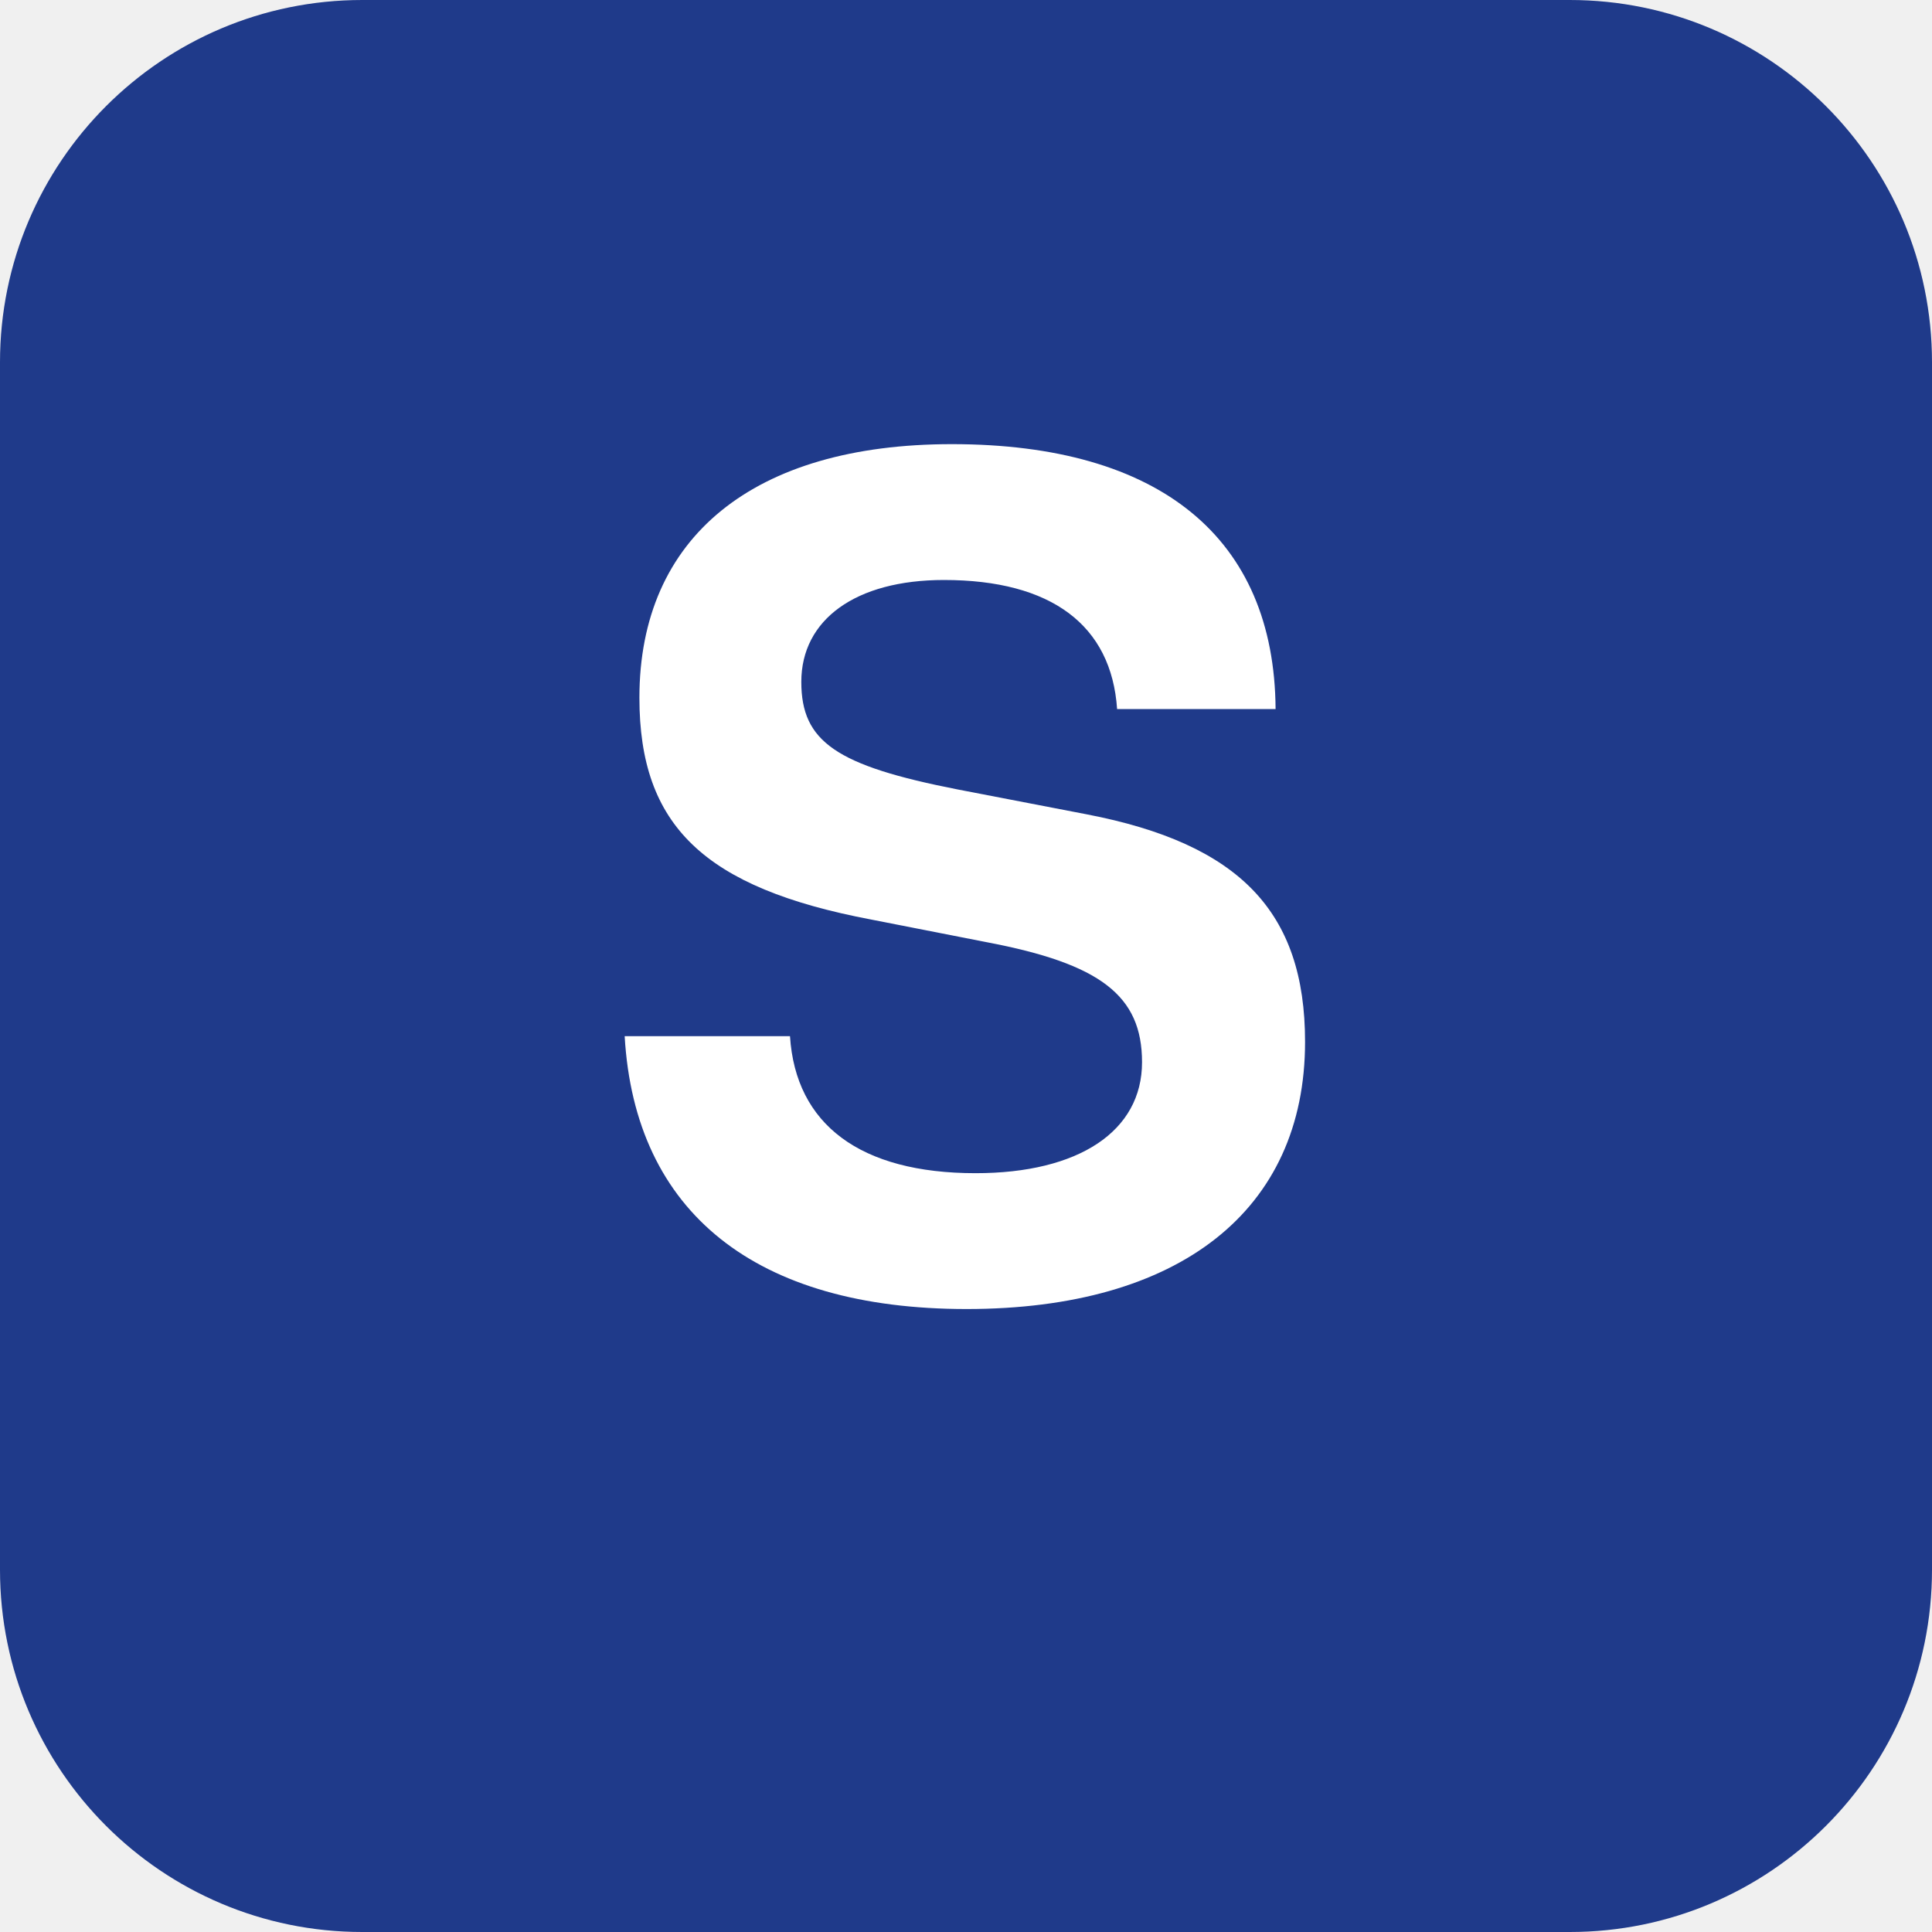
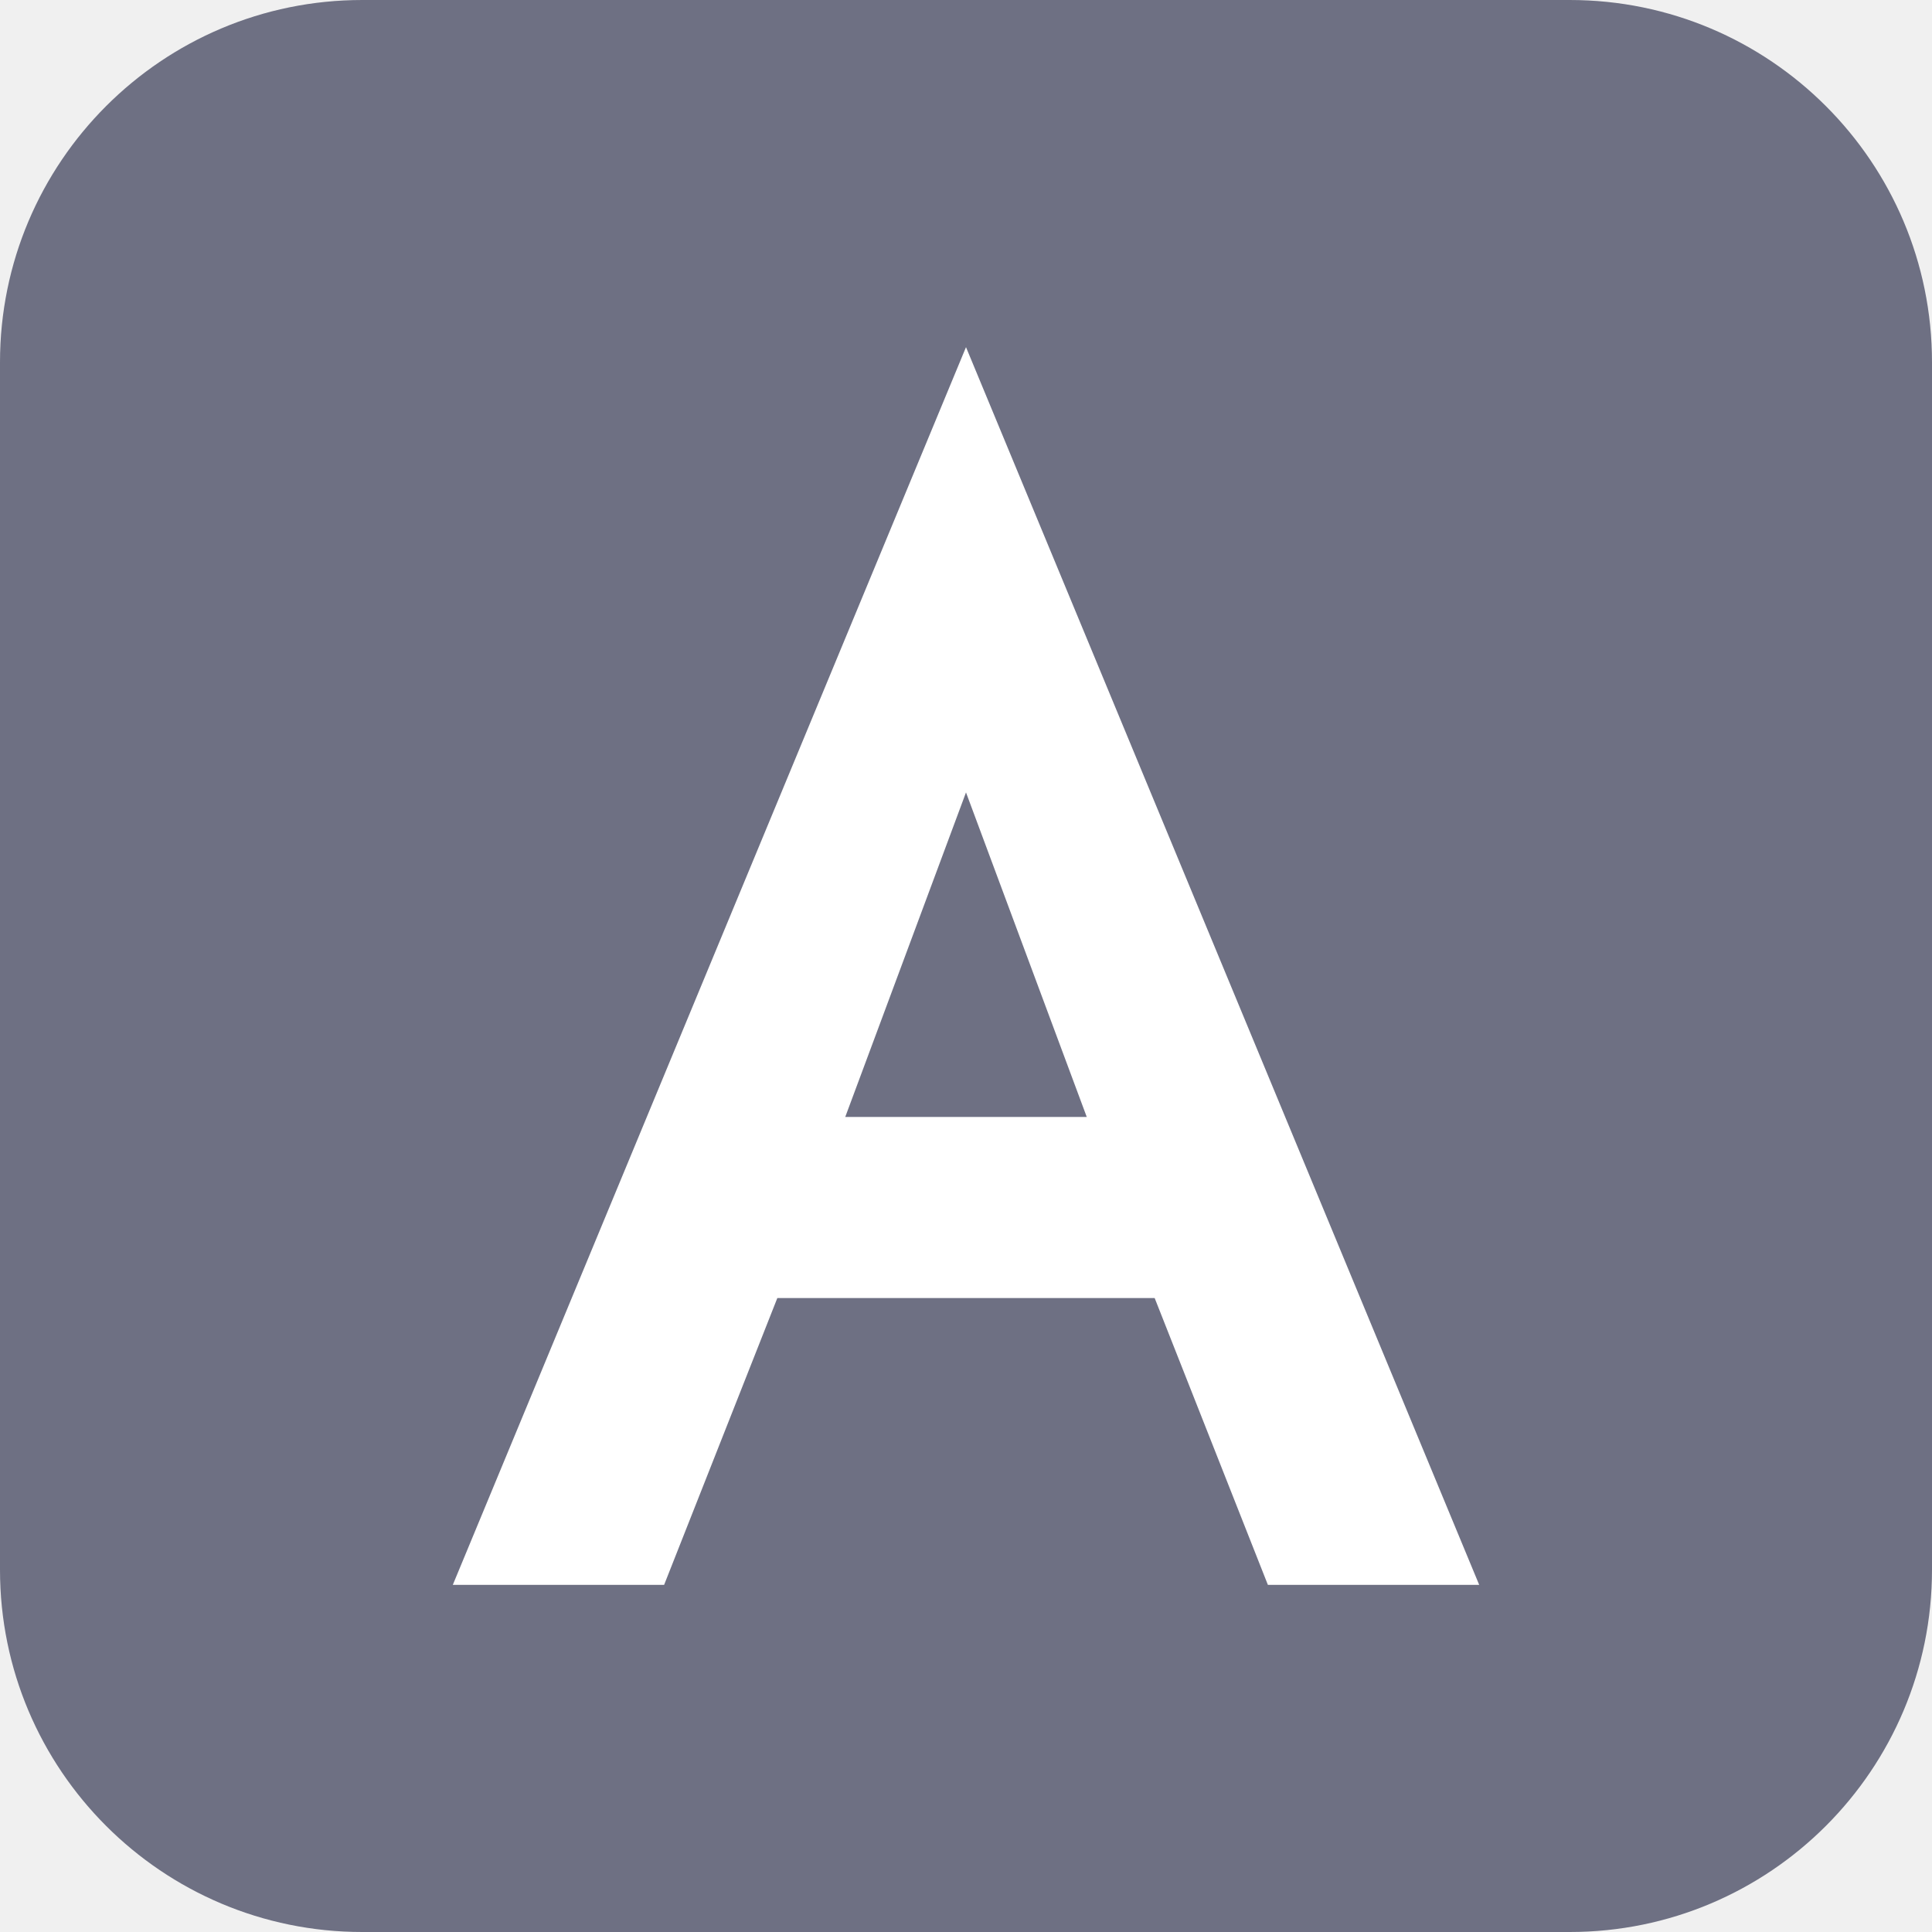
- <svg xmlns="http://www.w3.org/2000/svg" viewBox="0 0 512 512">
-   <rect width="512" height="512" rx="96" fill="#1f3a8a" />
-   <text x="256" y="340" fill="#ffffff" font-family="Helvetica, Arial, sans-serif" font-weight="700" font-size="300" text-anchor="middle">S</text>
+ <svg xmlns="http://www.w3.org/2000/svg" viewBox="0 0 512 512" width="512" height="512">
+   <rect width="512" height="512" rx="96" fill="#6e7083" />
+   <path d="M256 92 L392 420 H336 L306 344 H206 L176 420 H120 Z M224 296 H288 L256 210 Z" fill="#ffffff" />
</svg>
